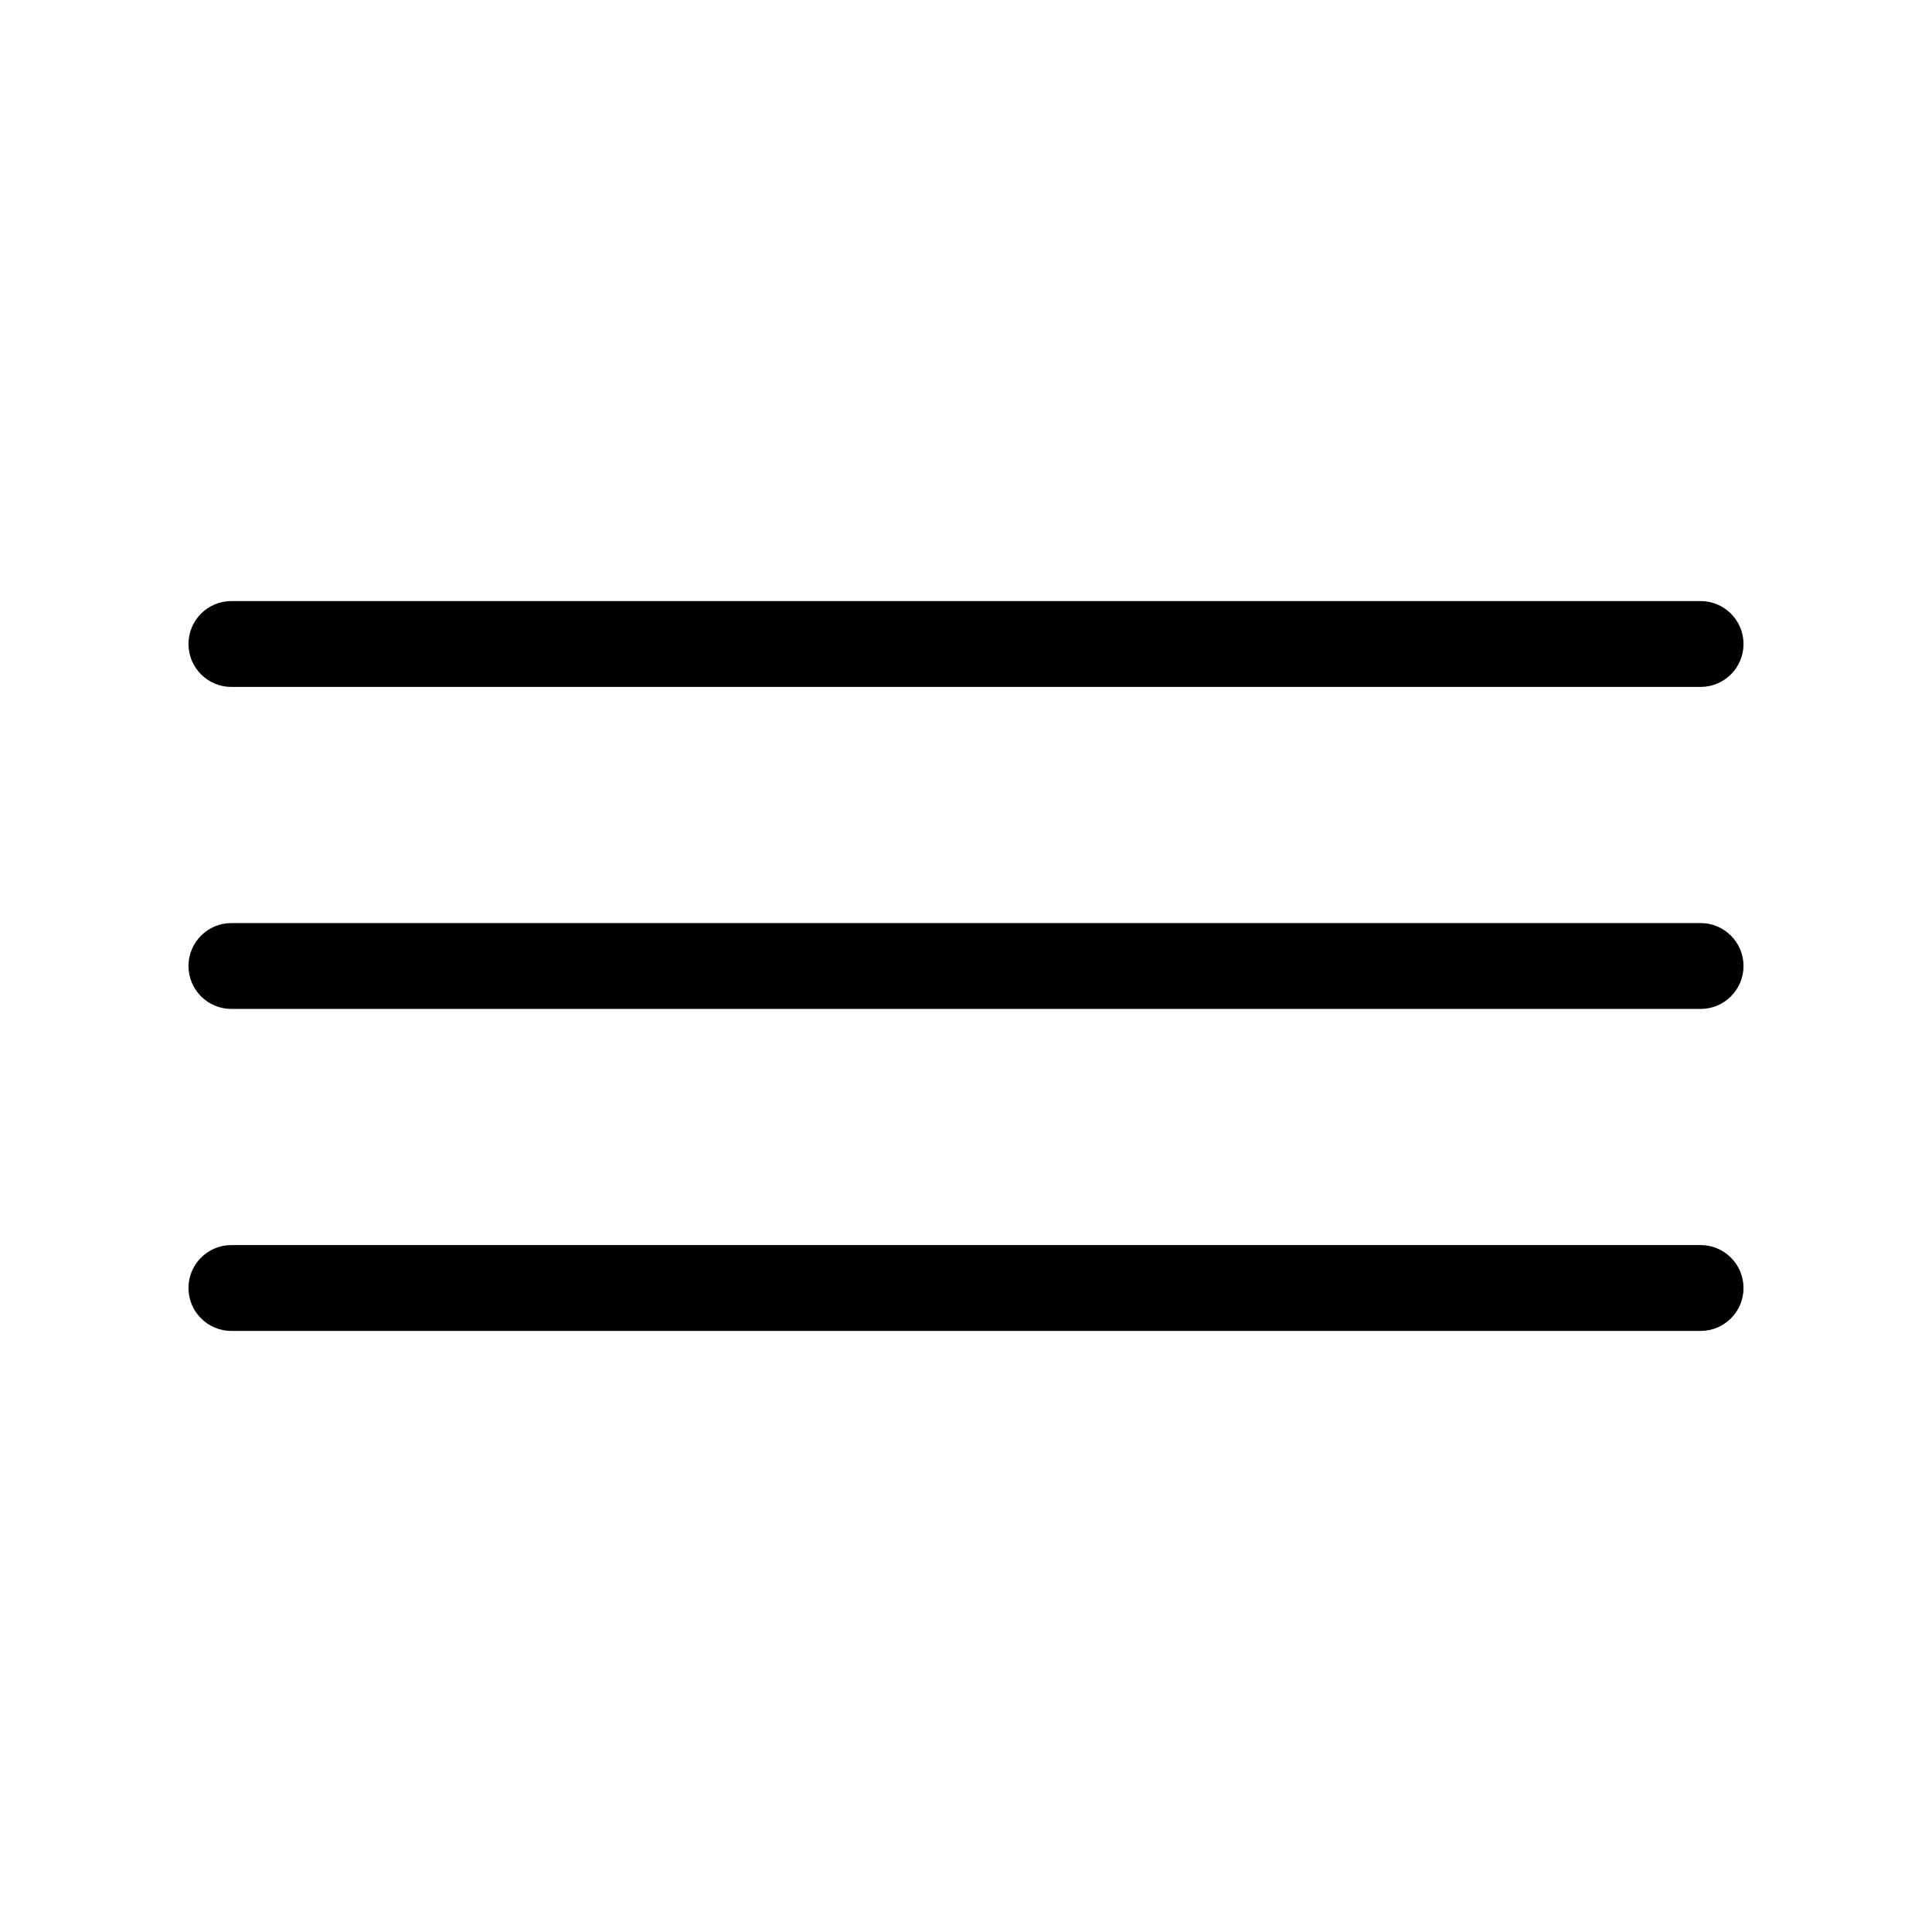
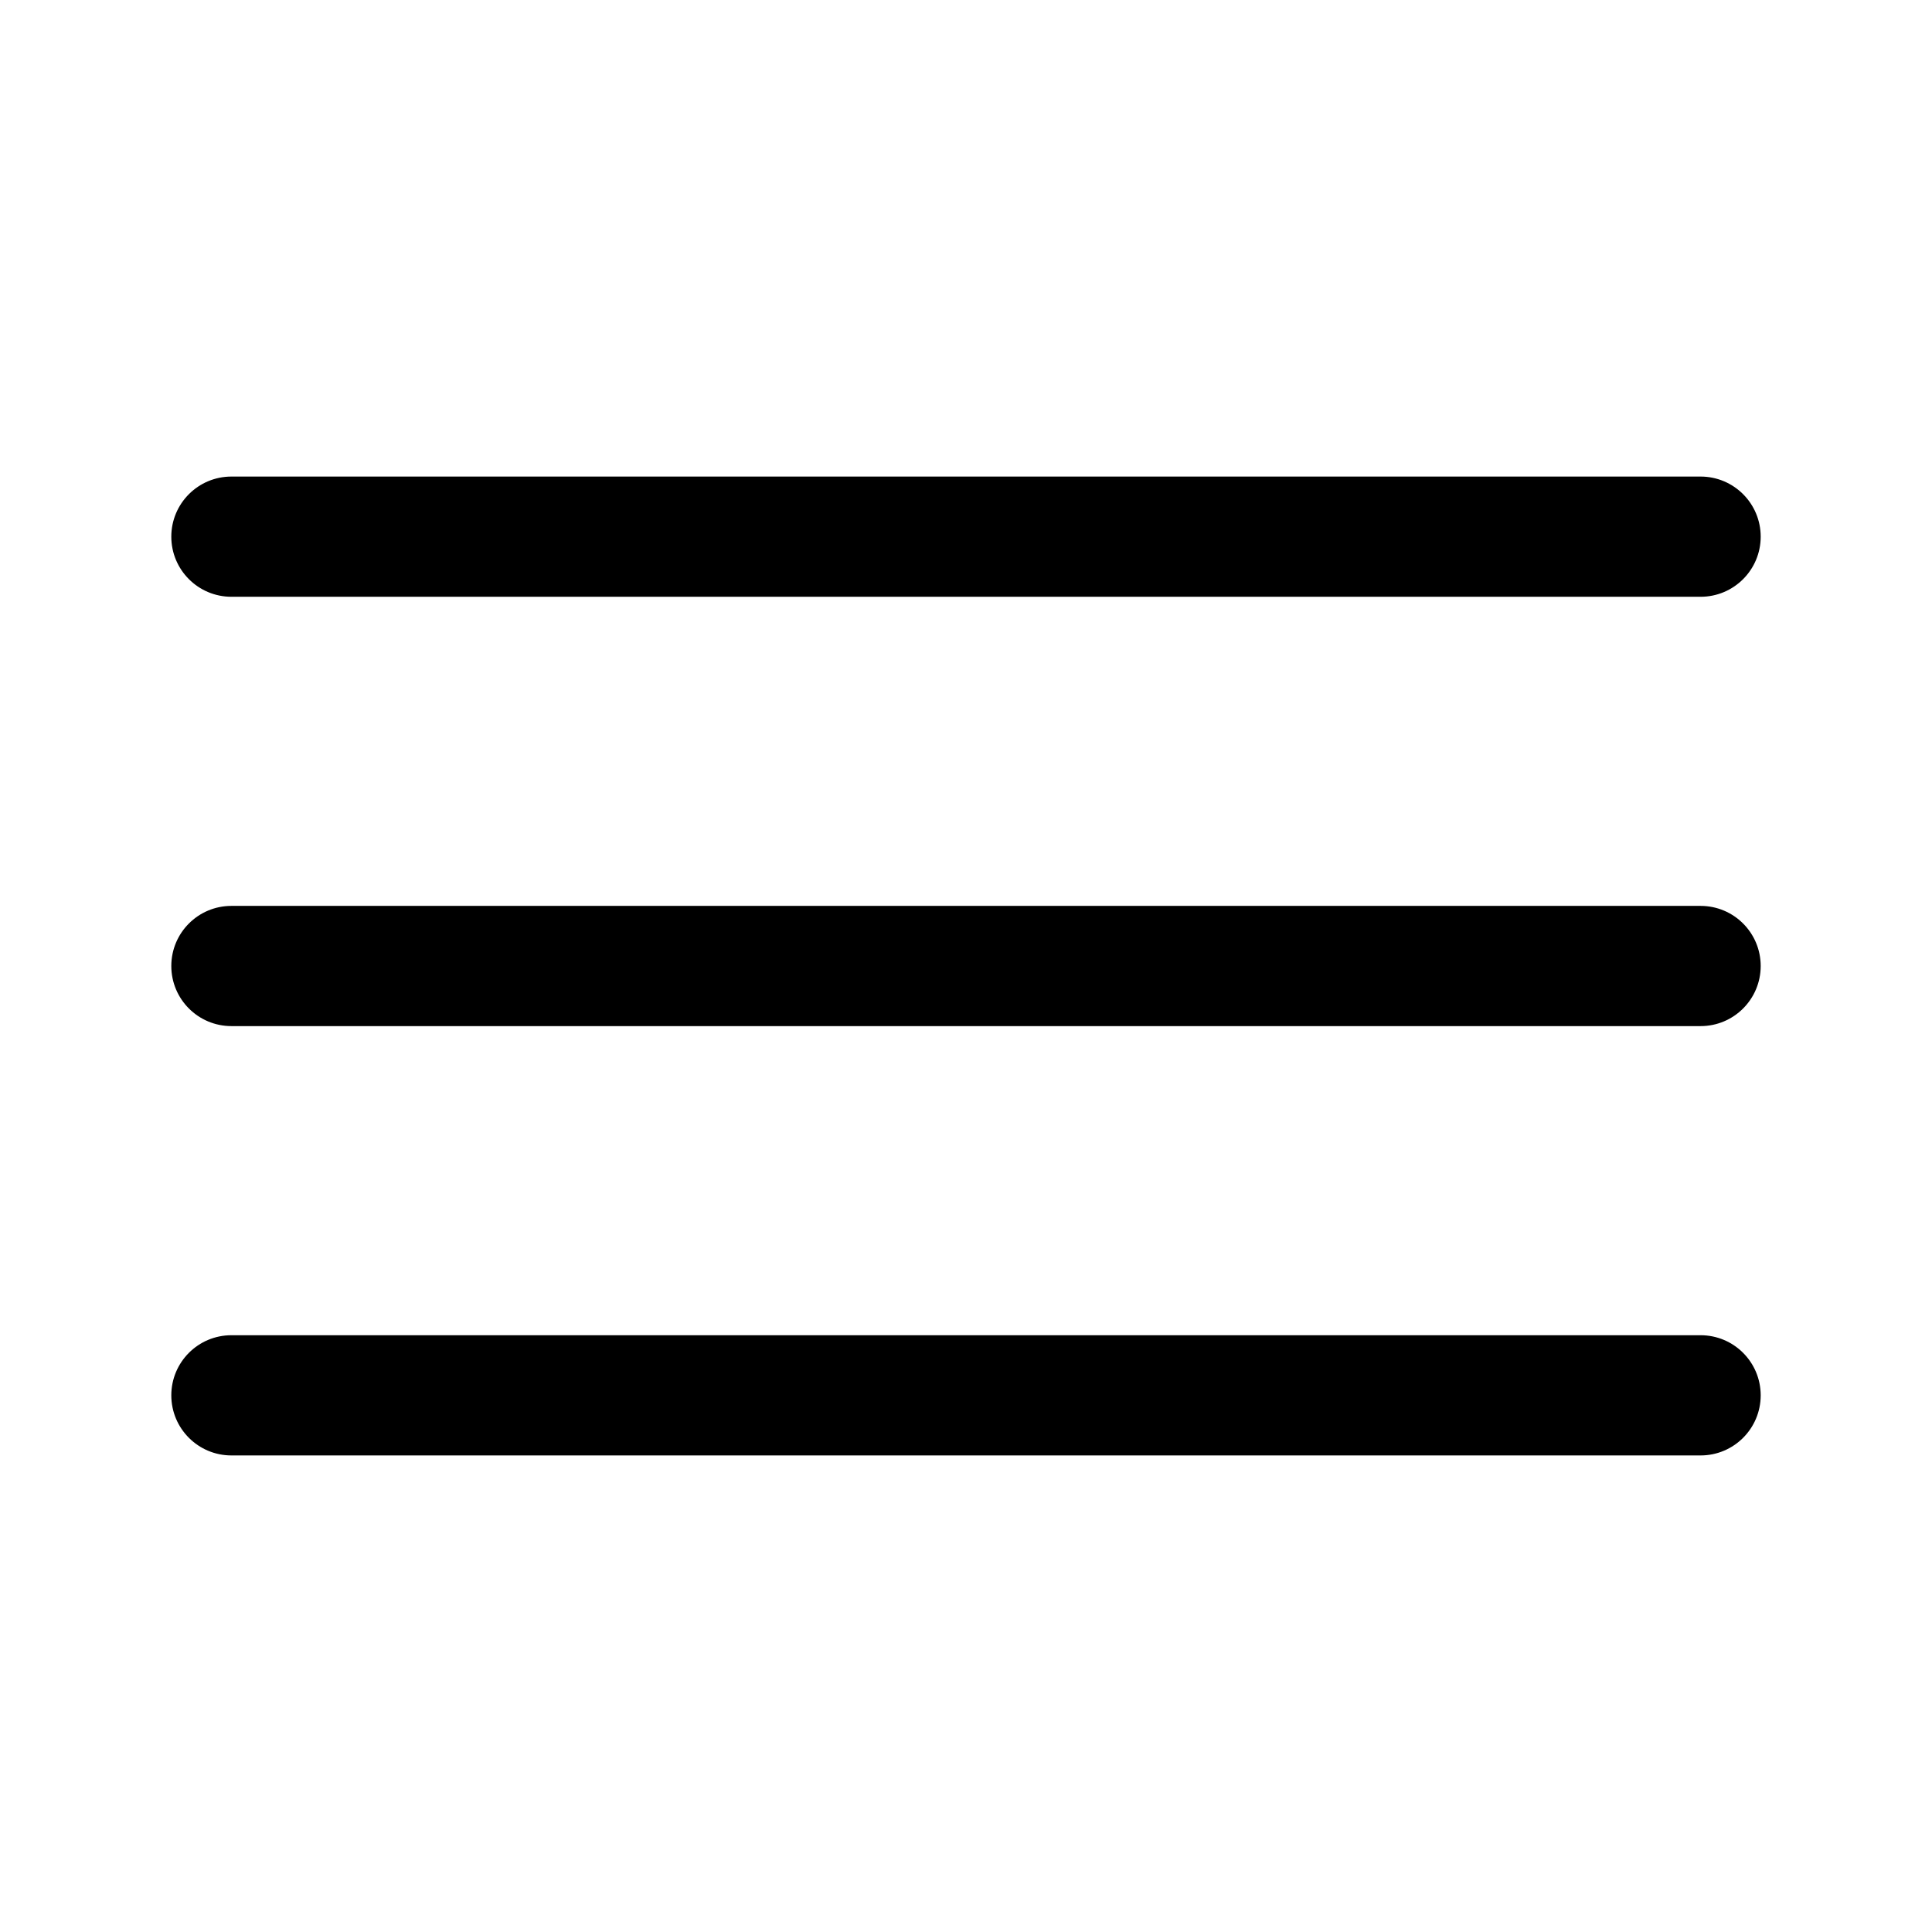
<svg xmlns="http://www.w3.org/2000/svg" id="Layer_1" data-name="Layer 1" viewBox="0 0 90 90">
-   <path d="M79.22,32H10.78a2,2,0,0,1,0-4H79.22a2,2,0,0,1,0,4Z" />
-   <path d="M79.22,47H10.78a2,2,0,0,1,0-4H79.22a2,2,0,0,1,0,4Z" />
-   <path d="M79.22,62H10.78a2,2,0,0,1,0-4H79.22a2,2,0,0,1,0,4Z" />
+   <path d="M10.78,27.8H79.22a2.8,2.8,0,0,0,0-5.6H10.78a2.8,2.8,0,1,0,0,5.6Z" />
+   <path d="M79.22,42.2H10.78a2.8,2.8,0,0,0,0,5.6H79.22a2.8,2.8,0,0,0,0-5.6Z" />
+   <path d="M79.22,62.2H10.78a2.8,2.8,0,0,0,0,5.6H79.22a2.8,2.8,0,0,0,0-5.6Z" />
</svg>
